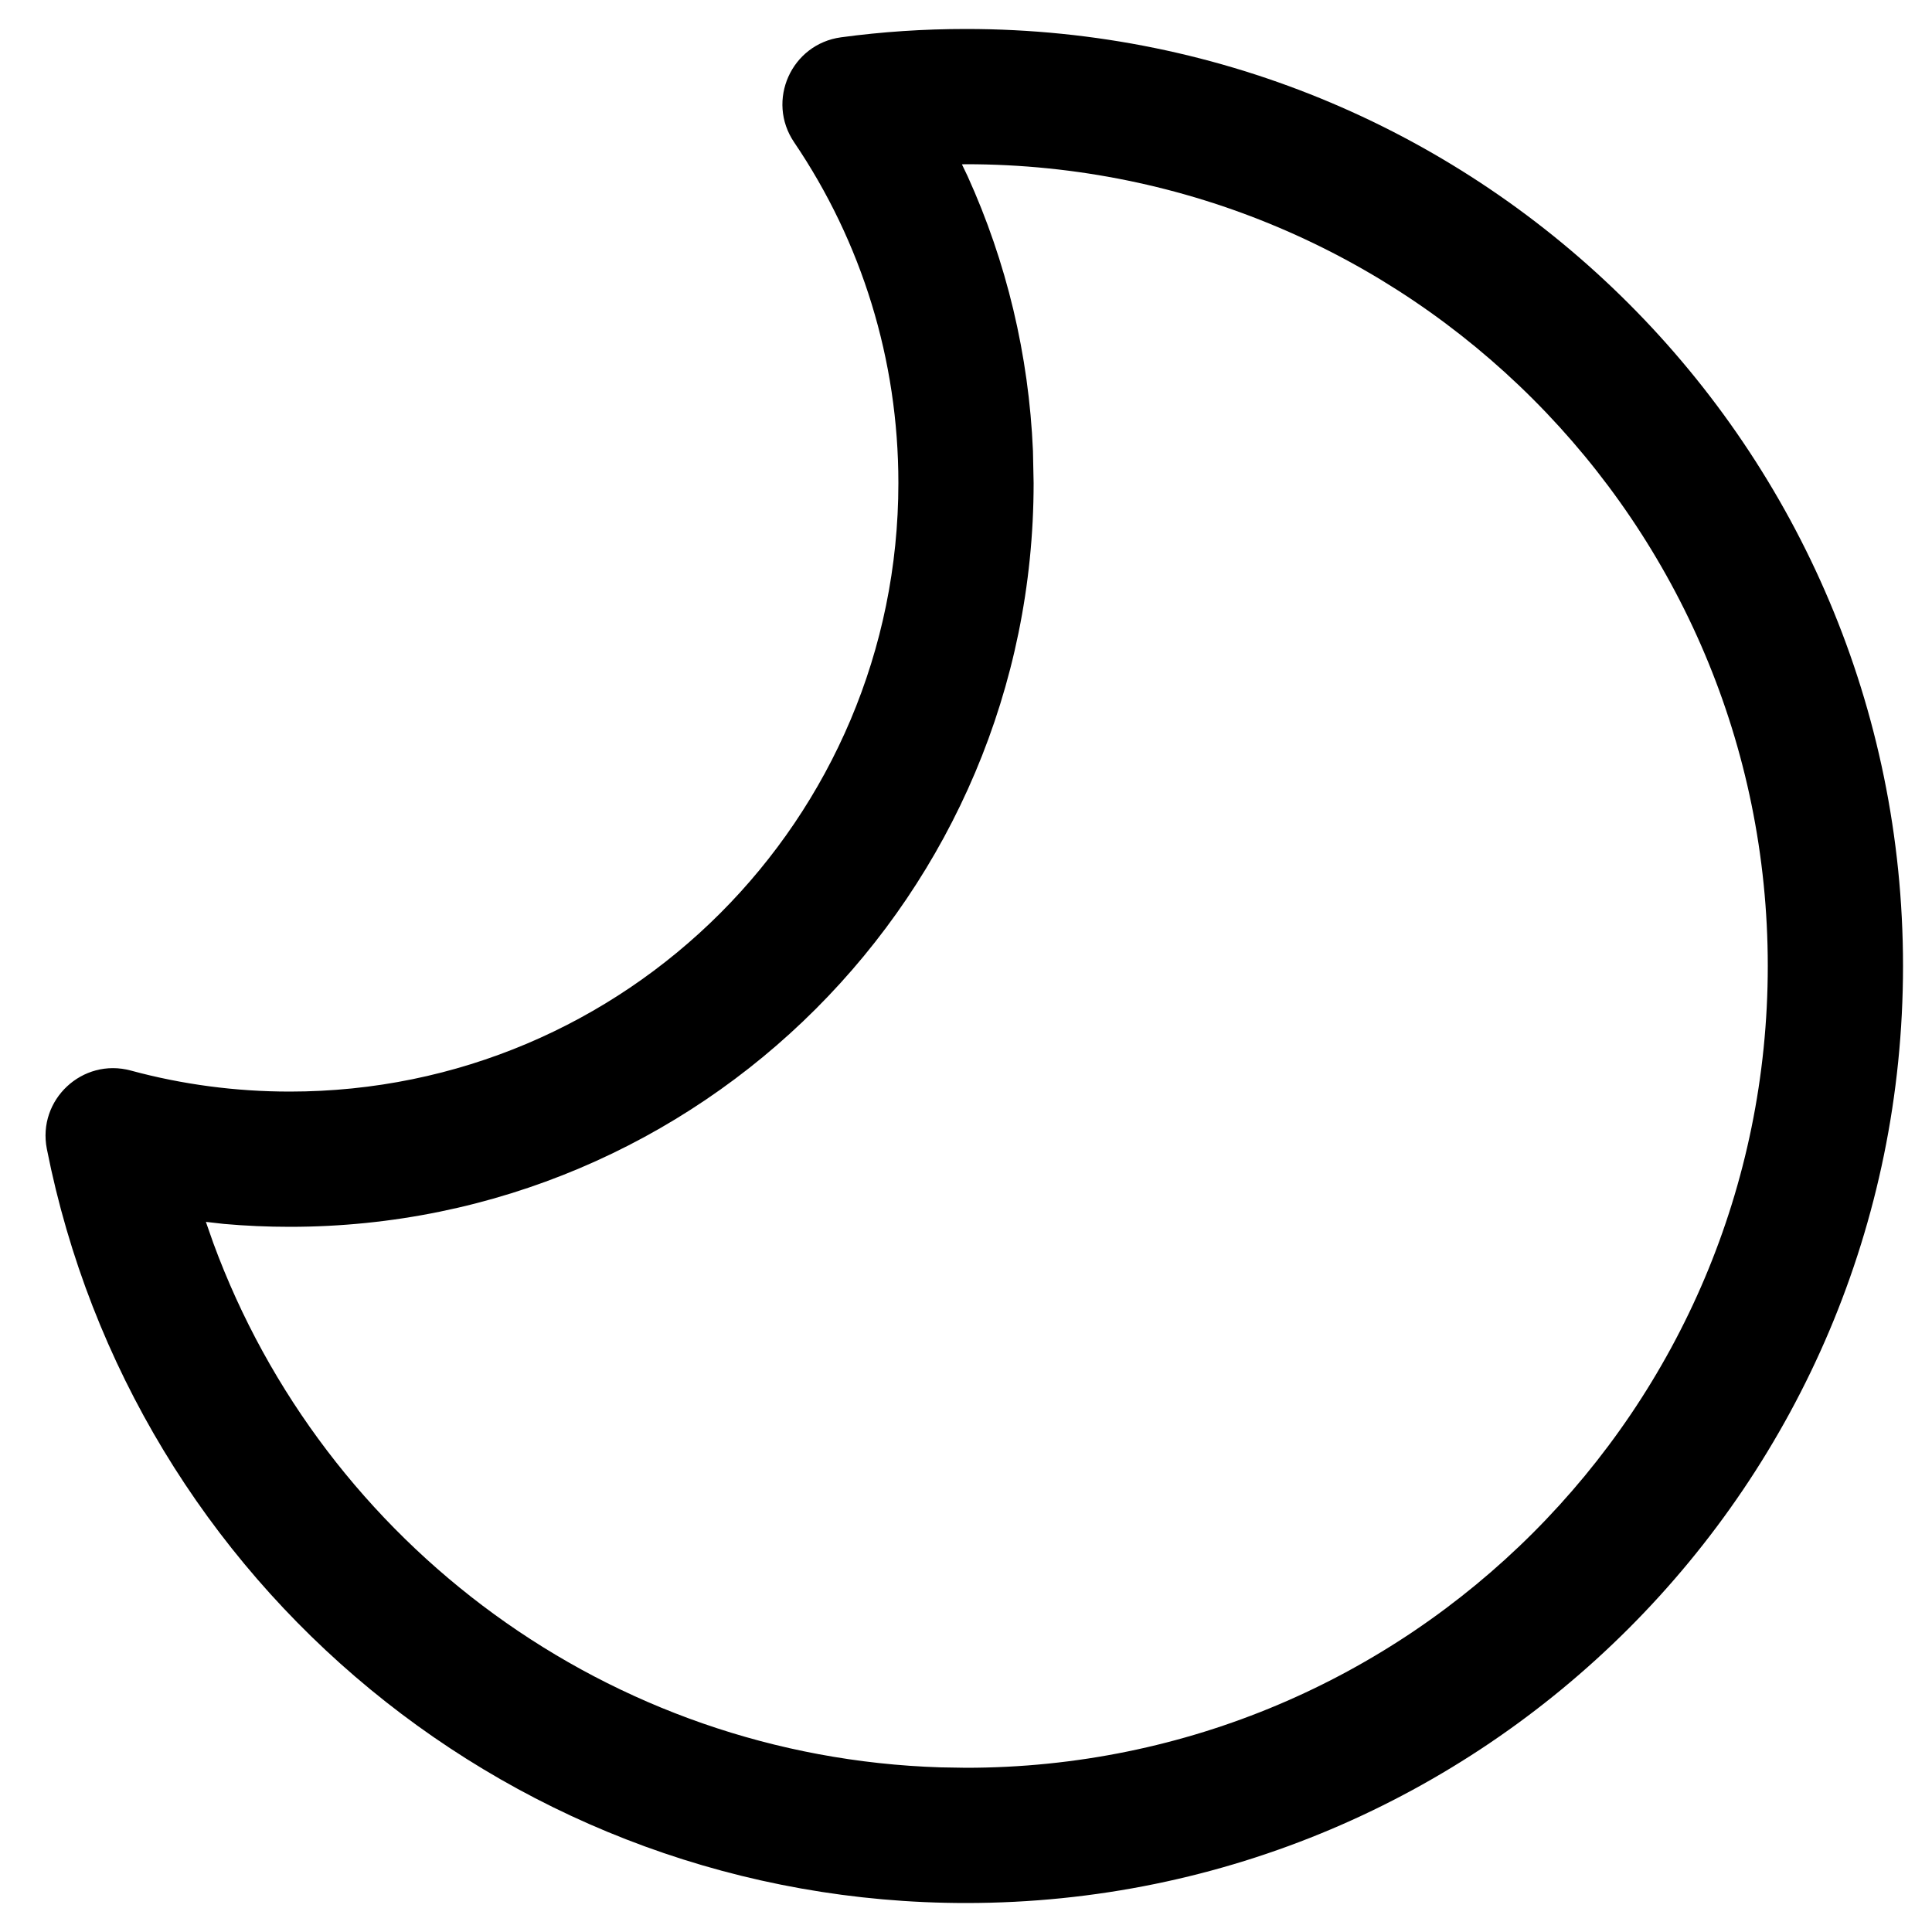
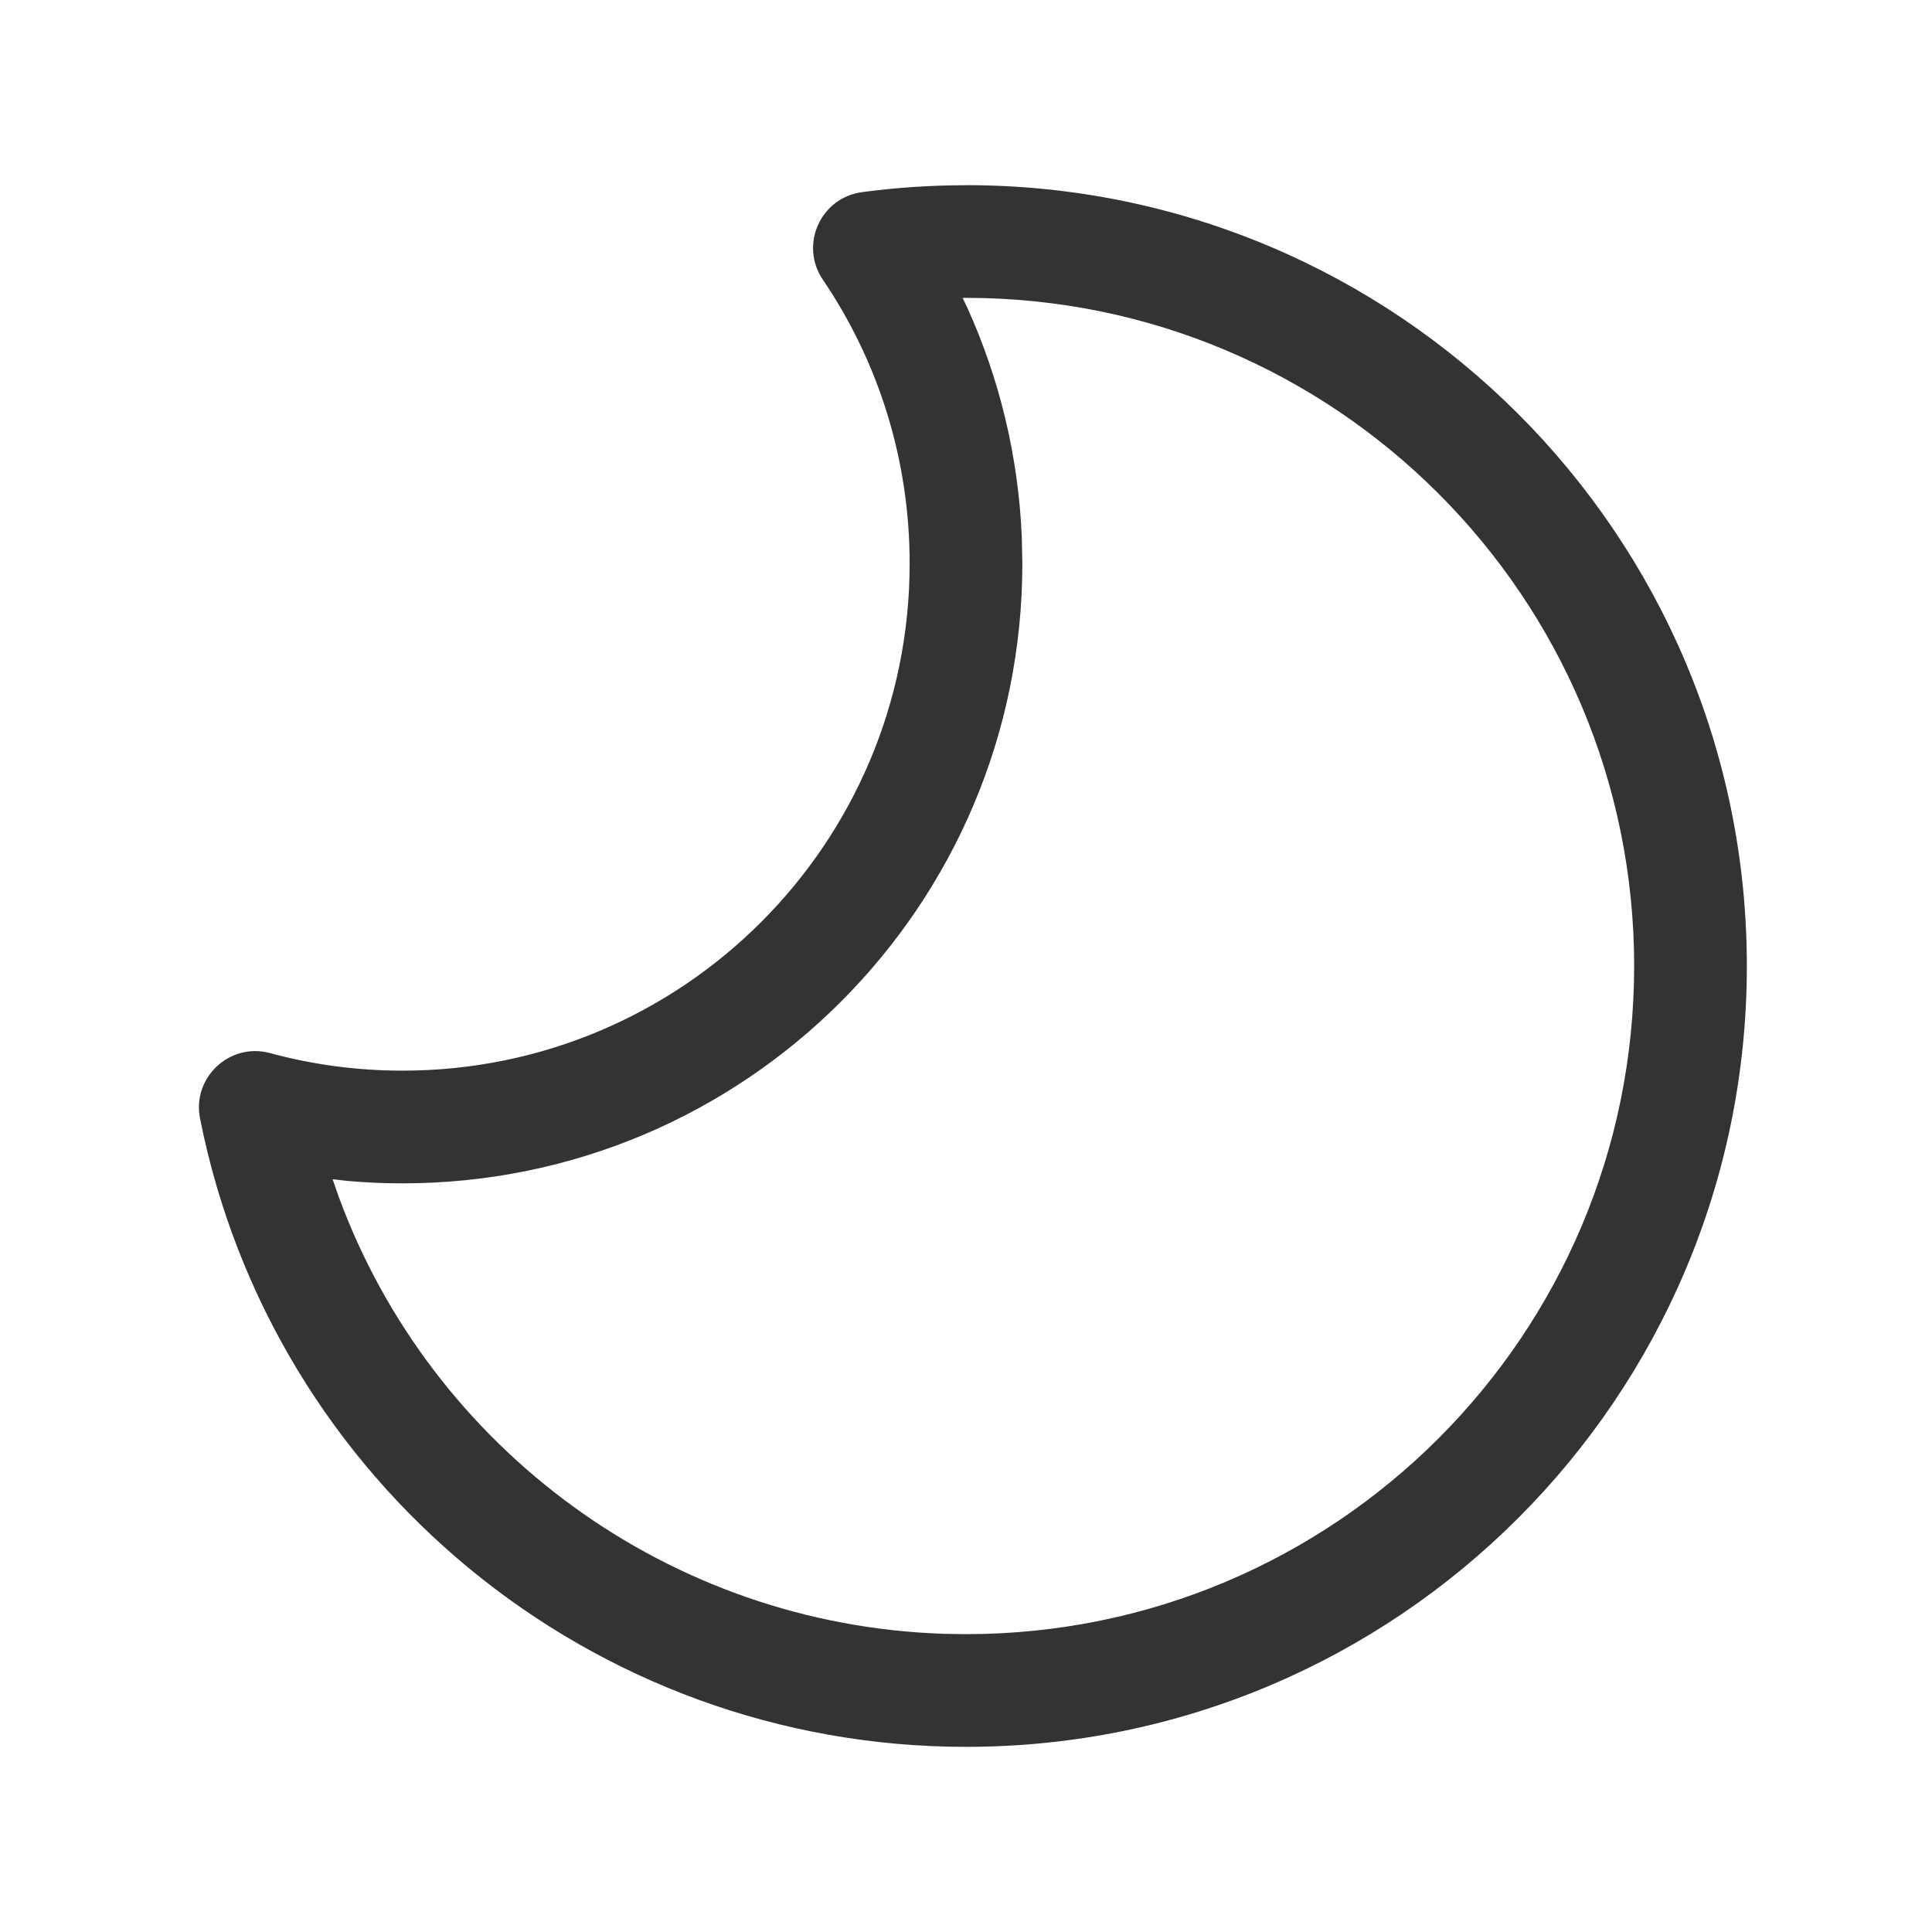
- <svg xmlns="http://www.w3.org/2000/svg" version="1.1" width="32" height="32" viewBox="0 0 32 32">
-   <path fill="currentColor" d="M16 0.48c-0.699 0-1.39 0.046-2.070 0.138-0.824 0.112-1.243 1.050-0.777 1.738 1.12 1.653 1.727 3.602 1.727 5.644 0 5.567-4.513 10.080-10.080 10.080-0.9 0-1.783-0.118-2.632-0.348-0.802-0.218-1.553 0.483-1.392 1.298 1.428 7.214 7.782 12.49 15.224 12.49 8.571 0 15.52-6.949 15.52-15.52s-6.949-15.52-15.52-15.52zM15.932 2.722l0.068-0.002c7.334 0 13.28 5.946 13.28 13.28s-5.946 13.28-13.28 13.28l-0.423-0.007c-5.481-0.173-10.209-3.689-12.045-8.687l-0.122-0.348 0.298 0.034c0.361 0.032 0.725 0.048 1.092 0.048 6.804 0 12.32-5.516 12.32-12.32l-0.011-0.532c-0.068-1.592-0.439-3.132-1.083-4.551l-0.093-0.194z" />
+ <svg xmlns="http://www.w3.org/2000/svg" version="1.1" width="24" height="24" viewBox="0 0 24 24">
+   <path opacity="0.8" fill="currentColor" d="M12 2.3c5.357 0 9.7 4.343 9.7 9.7s-4.343 9.7-9.7 9.7c-4.651 0-8.622-3.298-9.515-7.806-0.101-0.509 0.369-0.948 0.87-0.812 0.531 0.144 1.082 0.218 1.645 0.218 3.479 0 6.3-2.82 6.3-6.3 0-1.276-0.379-2.494-1.079-3.527-0.291-0.43-0.029-1.016 0.486-1.086 0.425-0.057 0.857-0.086 1.293-0.086zM12 3.7l-0.042 0.001 0.058 0.121c0.402 0.887 0.634 1.85 0.677 2.845l0.007 0.333c0 4.253-3.447 7.7-7.7 7.7-0.229 0-0.457-0.010-0.682-0.030l-0.186-0.021 0.076 0.218c1.147 3.123 4.102 5.321 7.528 5.429l0.264 0.004c4.584 0 8.3-3.716 8.3-8.3s-3.716-8.3-8.3-8.3z" />
</svg>
